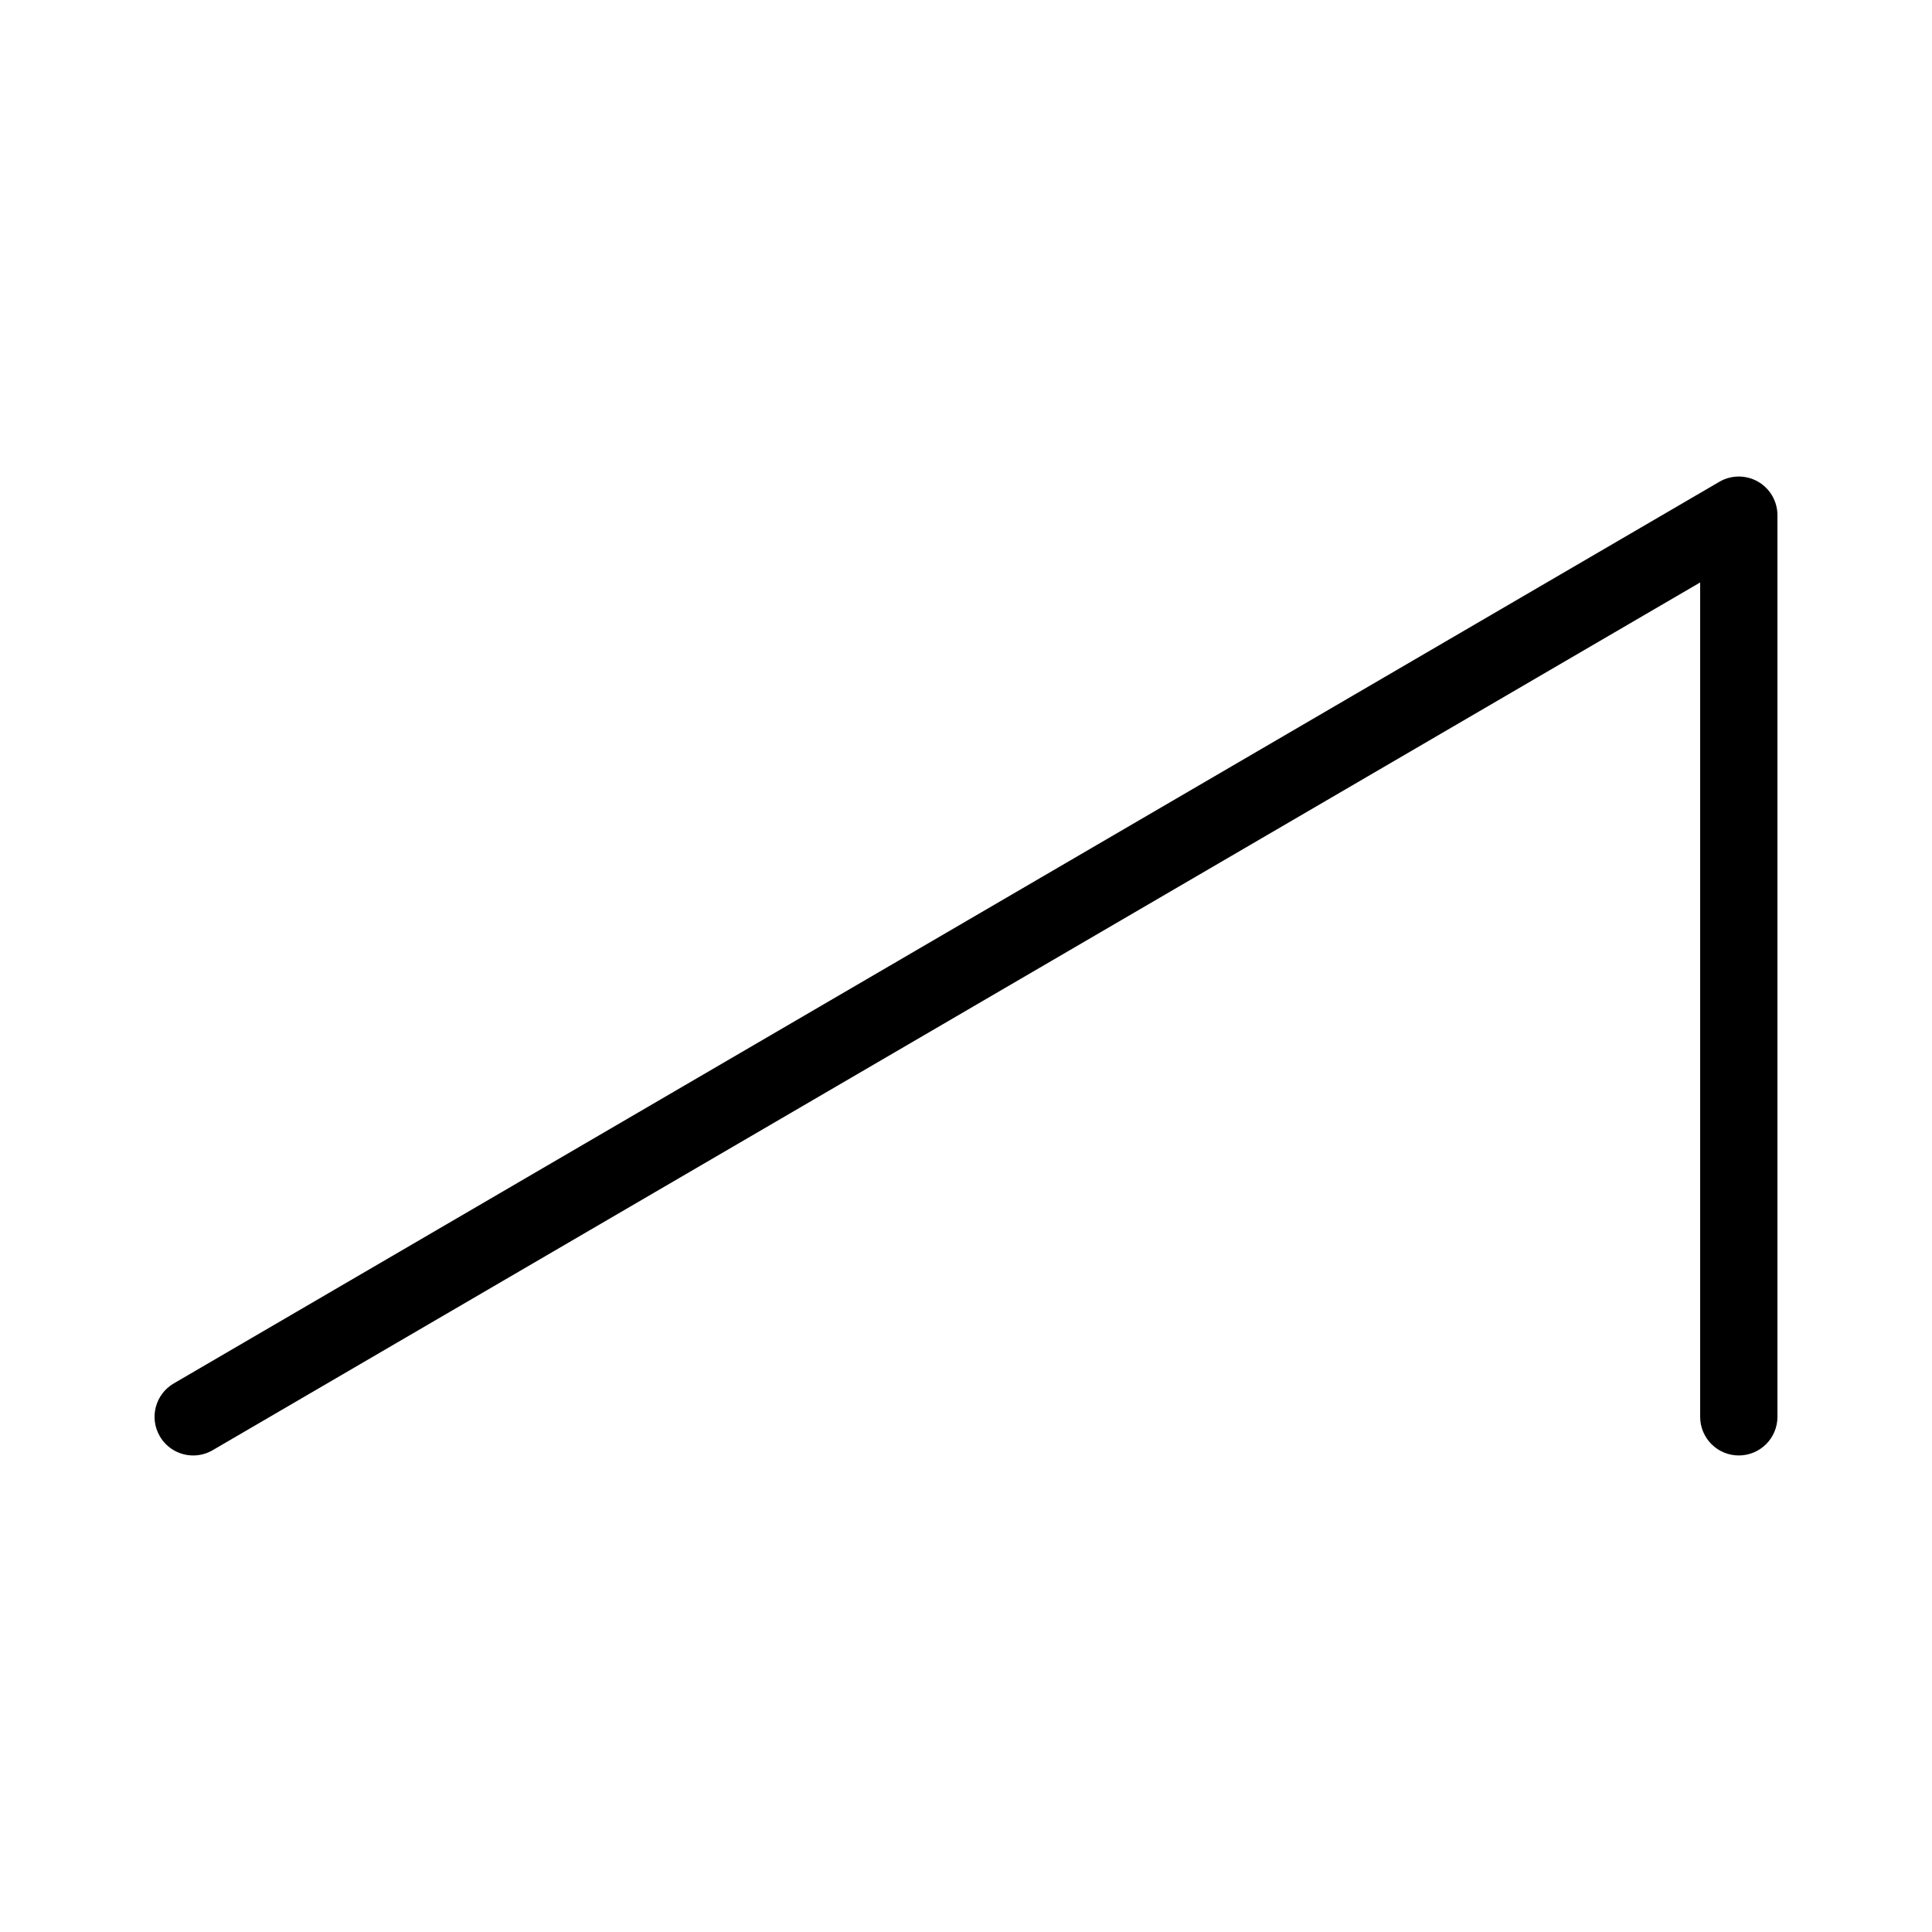
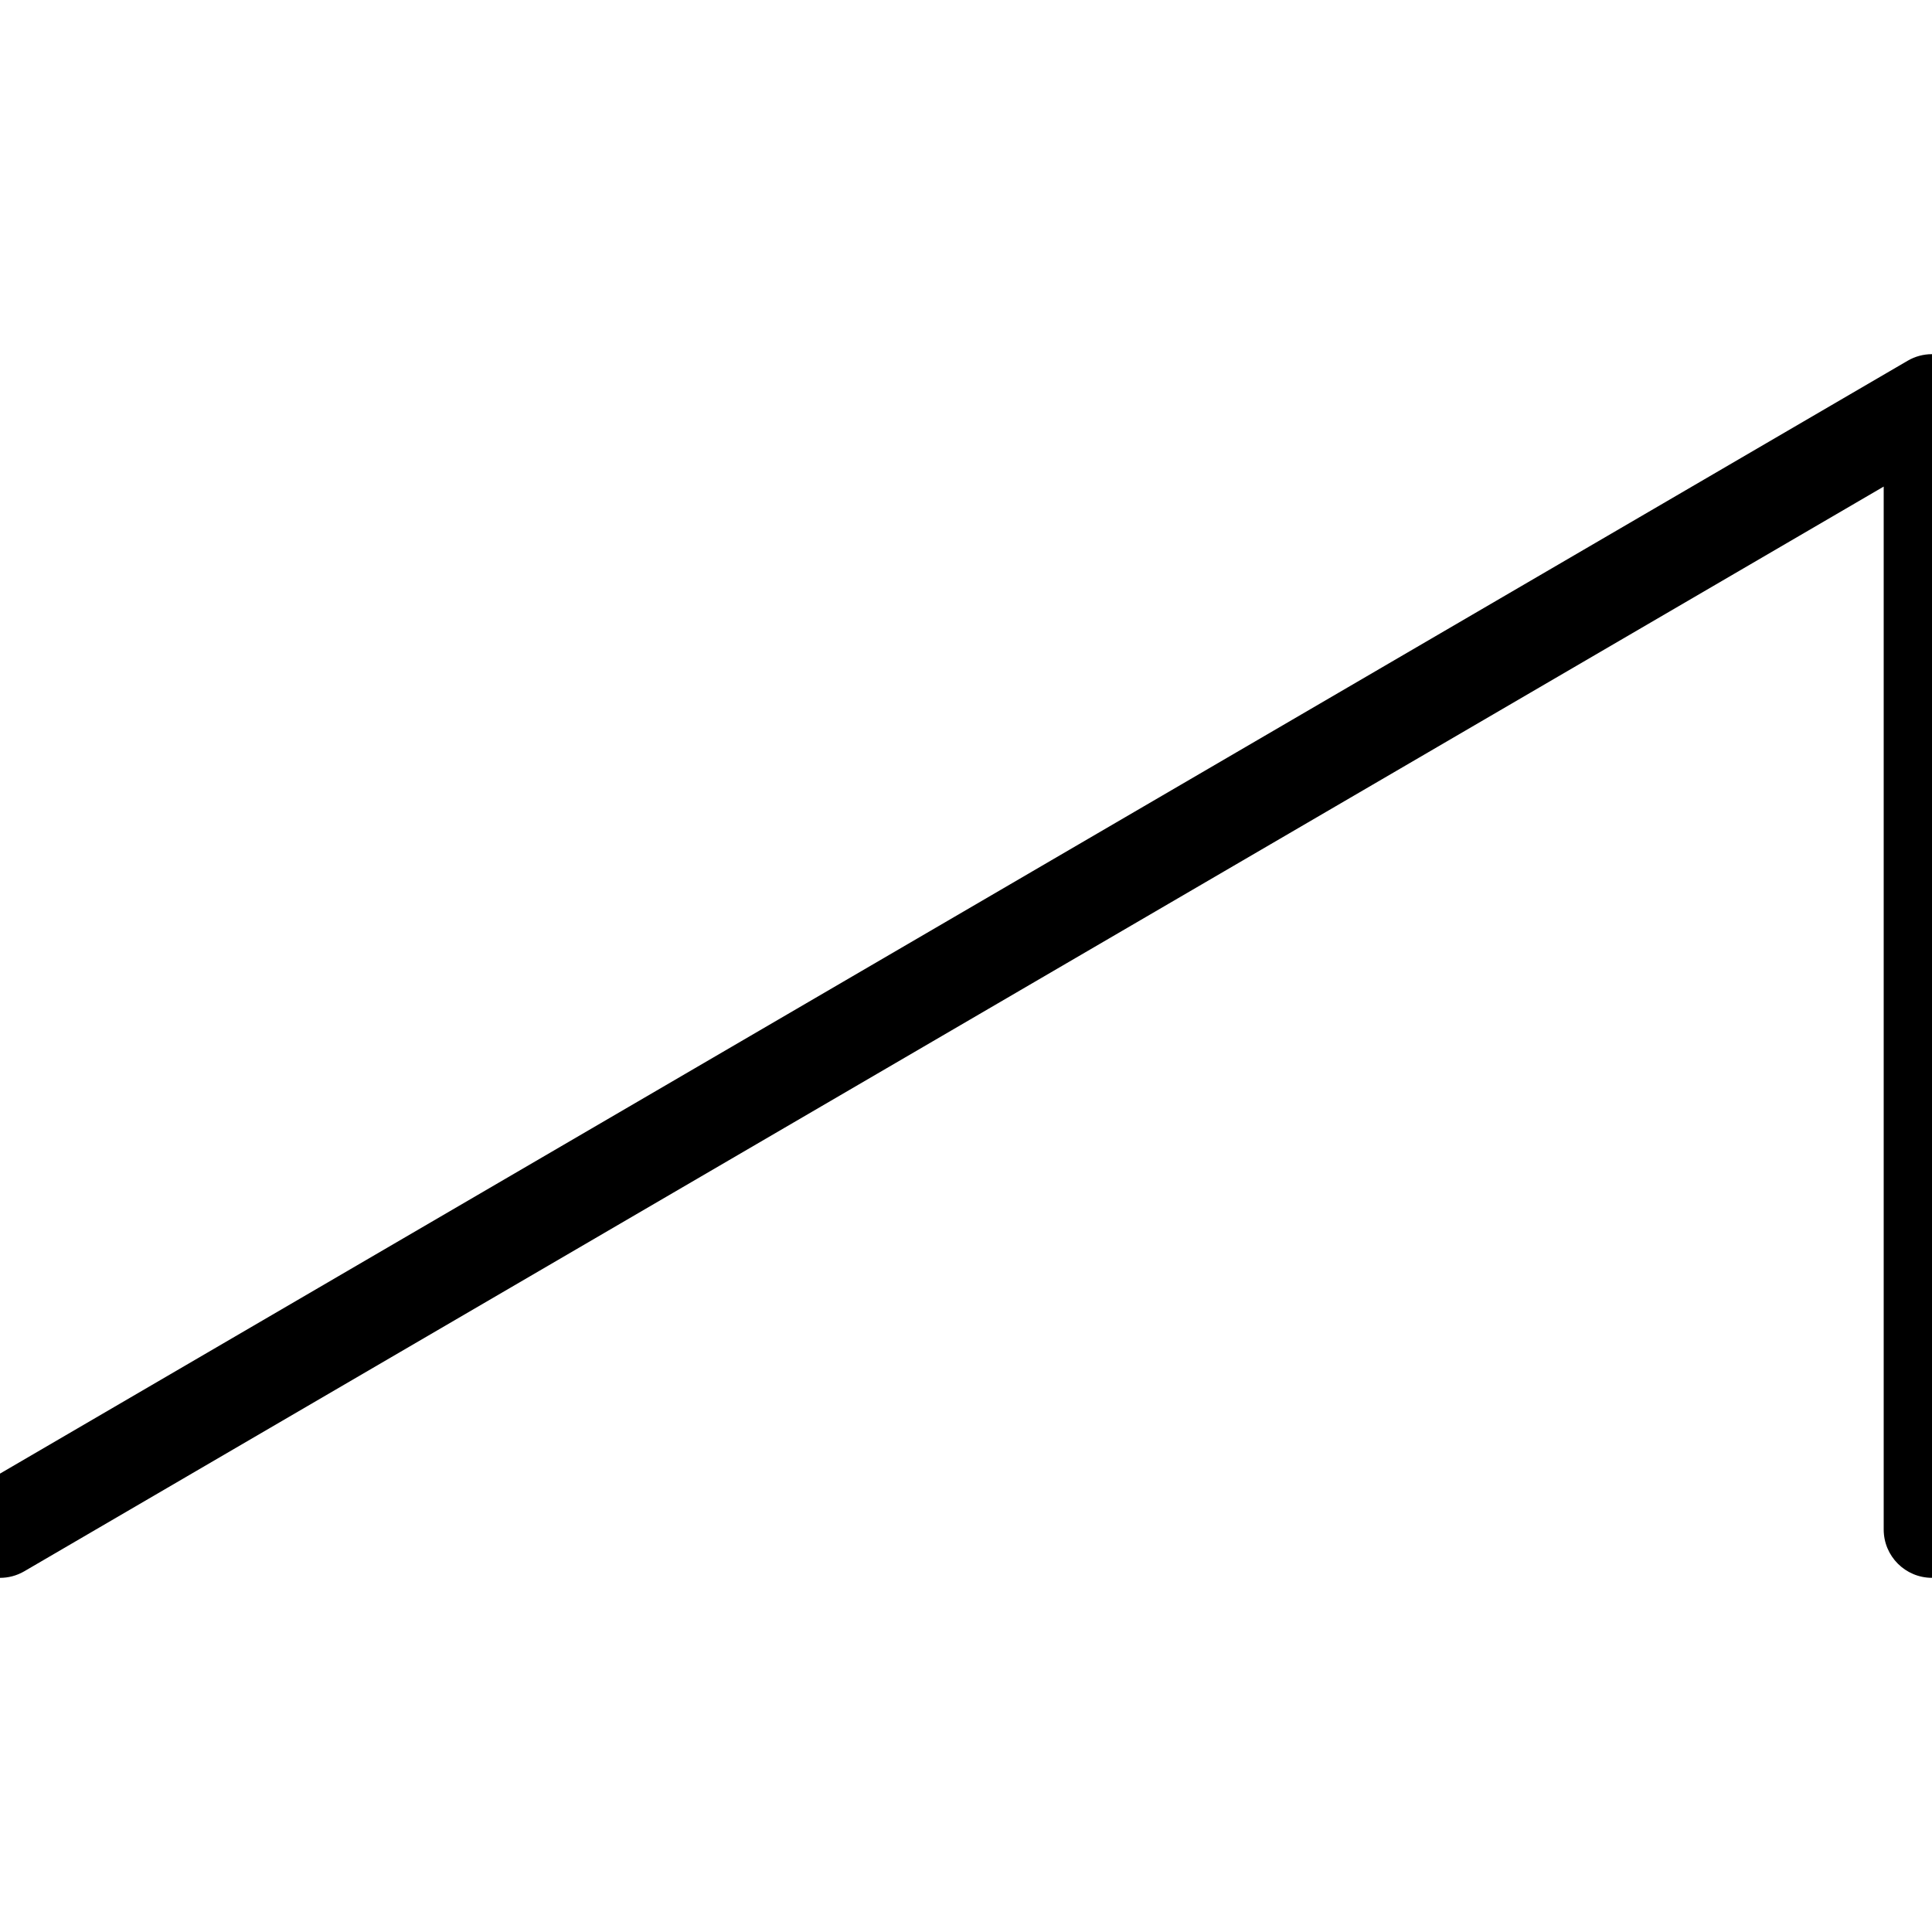
- <svg xmlns="http://www.w3.org/2000/svg" id="a" data-name="layer1" width="1000" height="1000" viewBox="0 0 1000 1000">
-   <path d="M100.019,753.349c-6.881,0-13.577-3.554-17.294-9.925-5.566-9.541-2.343-21.787,7.198-27.353L889.922,249.379c6.186-3.609,13.829-3.634,20.039-.068,6.21,3.567,10.039,10.182,10.039,17.343v466.69c0,11.046-8.954,20-20,20s-20-8.954-20-20v-431.869L110.078,750.621c-3.169,1.849-6.637,2.728-10.059,2.728Z" fill="#000" stroke-width="0" />
+ <svg xmlns="http://www.w3.org/2000/svg" id="a" data-name="layer1" viewBox="0 0 1000 1000">
+   <path d="M.02,816.69c-8.6,0-16.97-4.44-21.62-12.41-6.96-11.93-2.93-27.23,9-34.19L987.4,186.72c7.73-4.51,17.29-4.54,25.05-.08,7.76,4.46,12.55,12.73,12.55,21.68v583.36c0,13.81-11.19,25-25,25s-25-11.19-25-25V251.85L12.6,813.28c-3.96,2.31-8.3,3.41-12.57,3.41Z" />
</svg>
